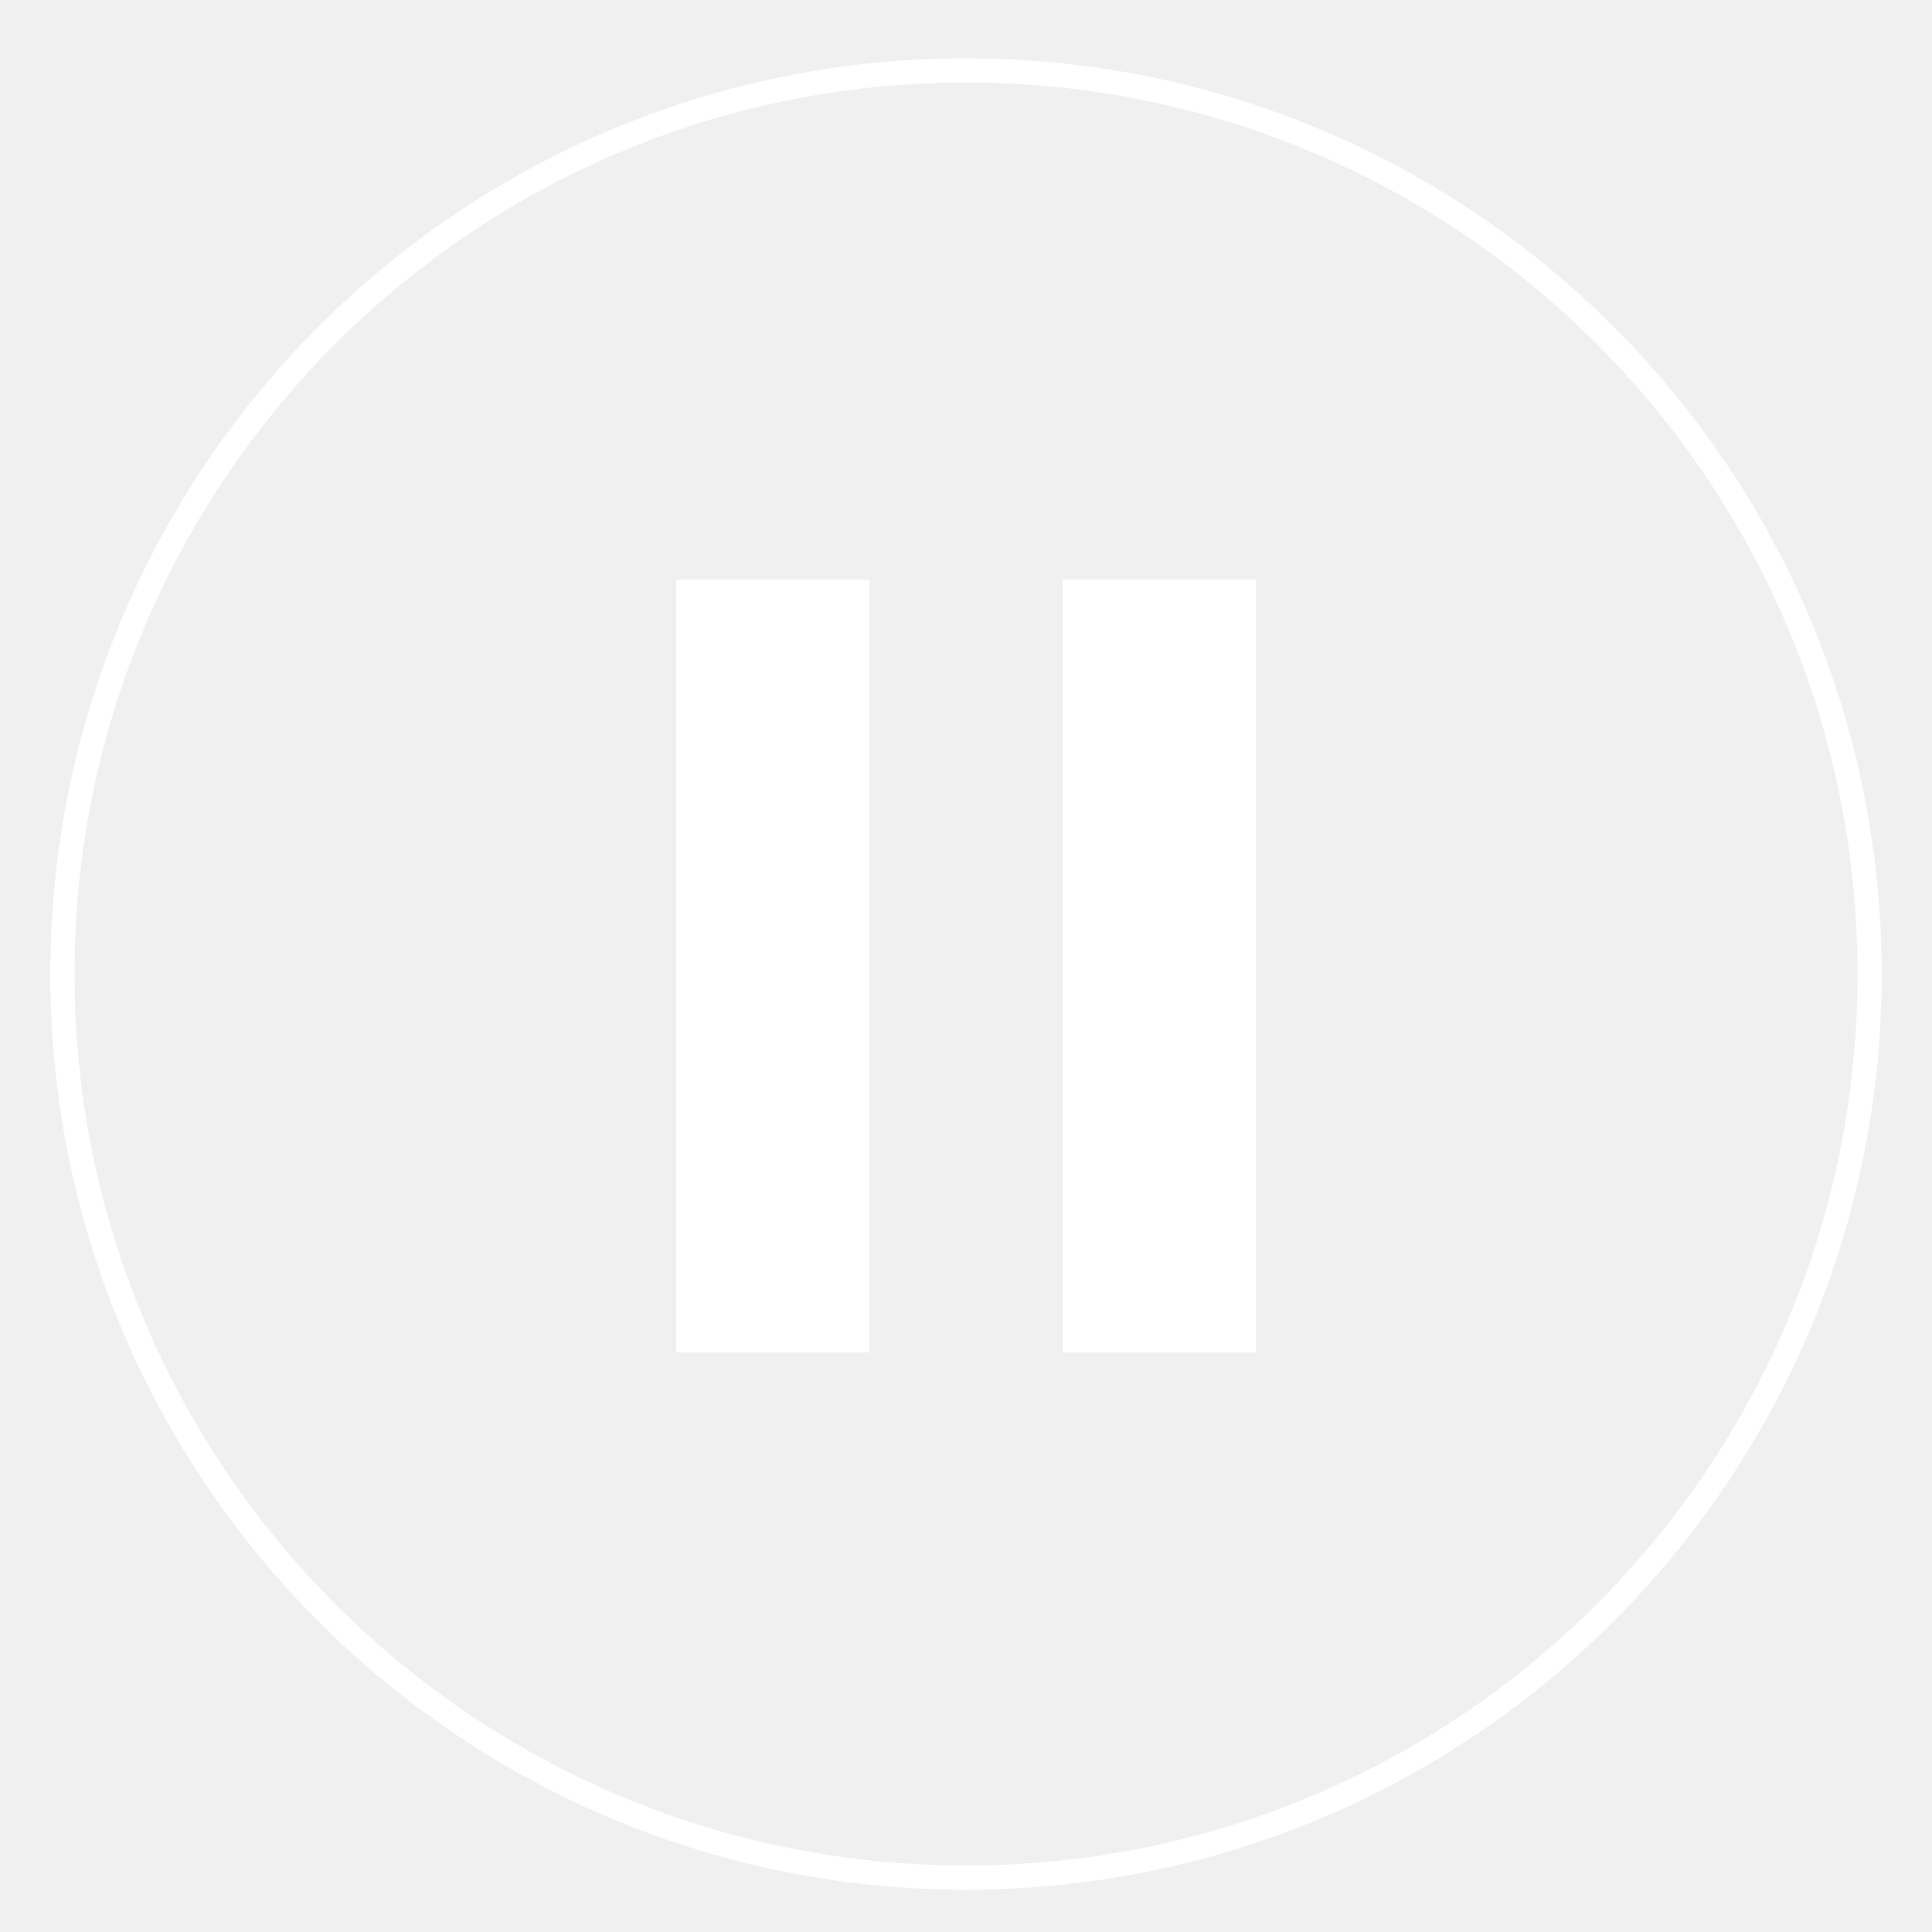
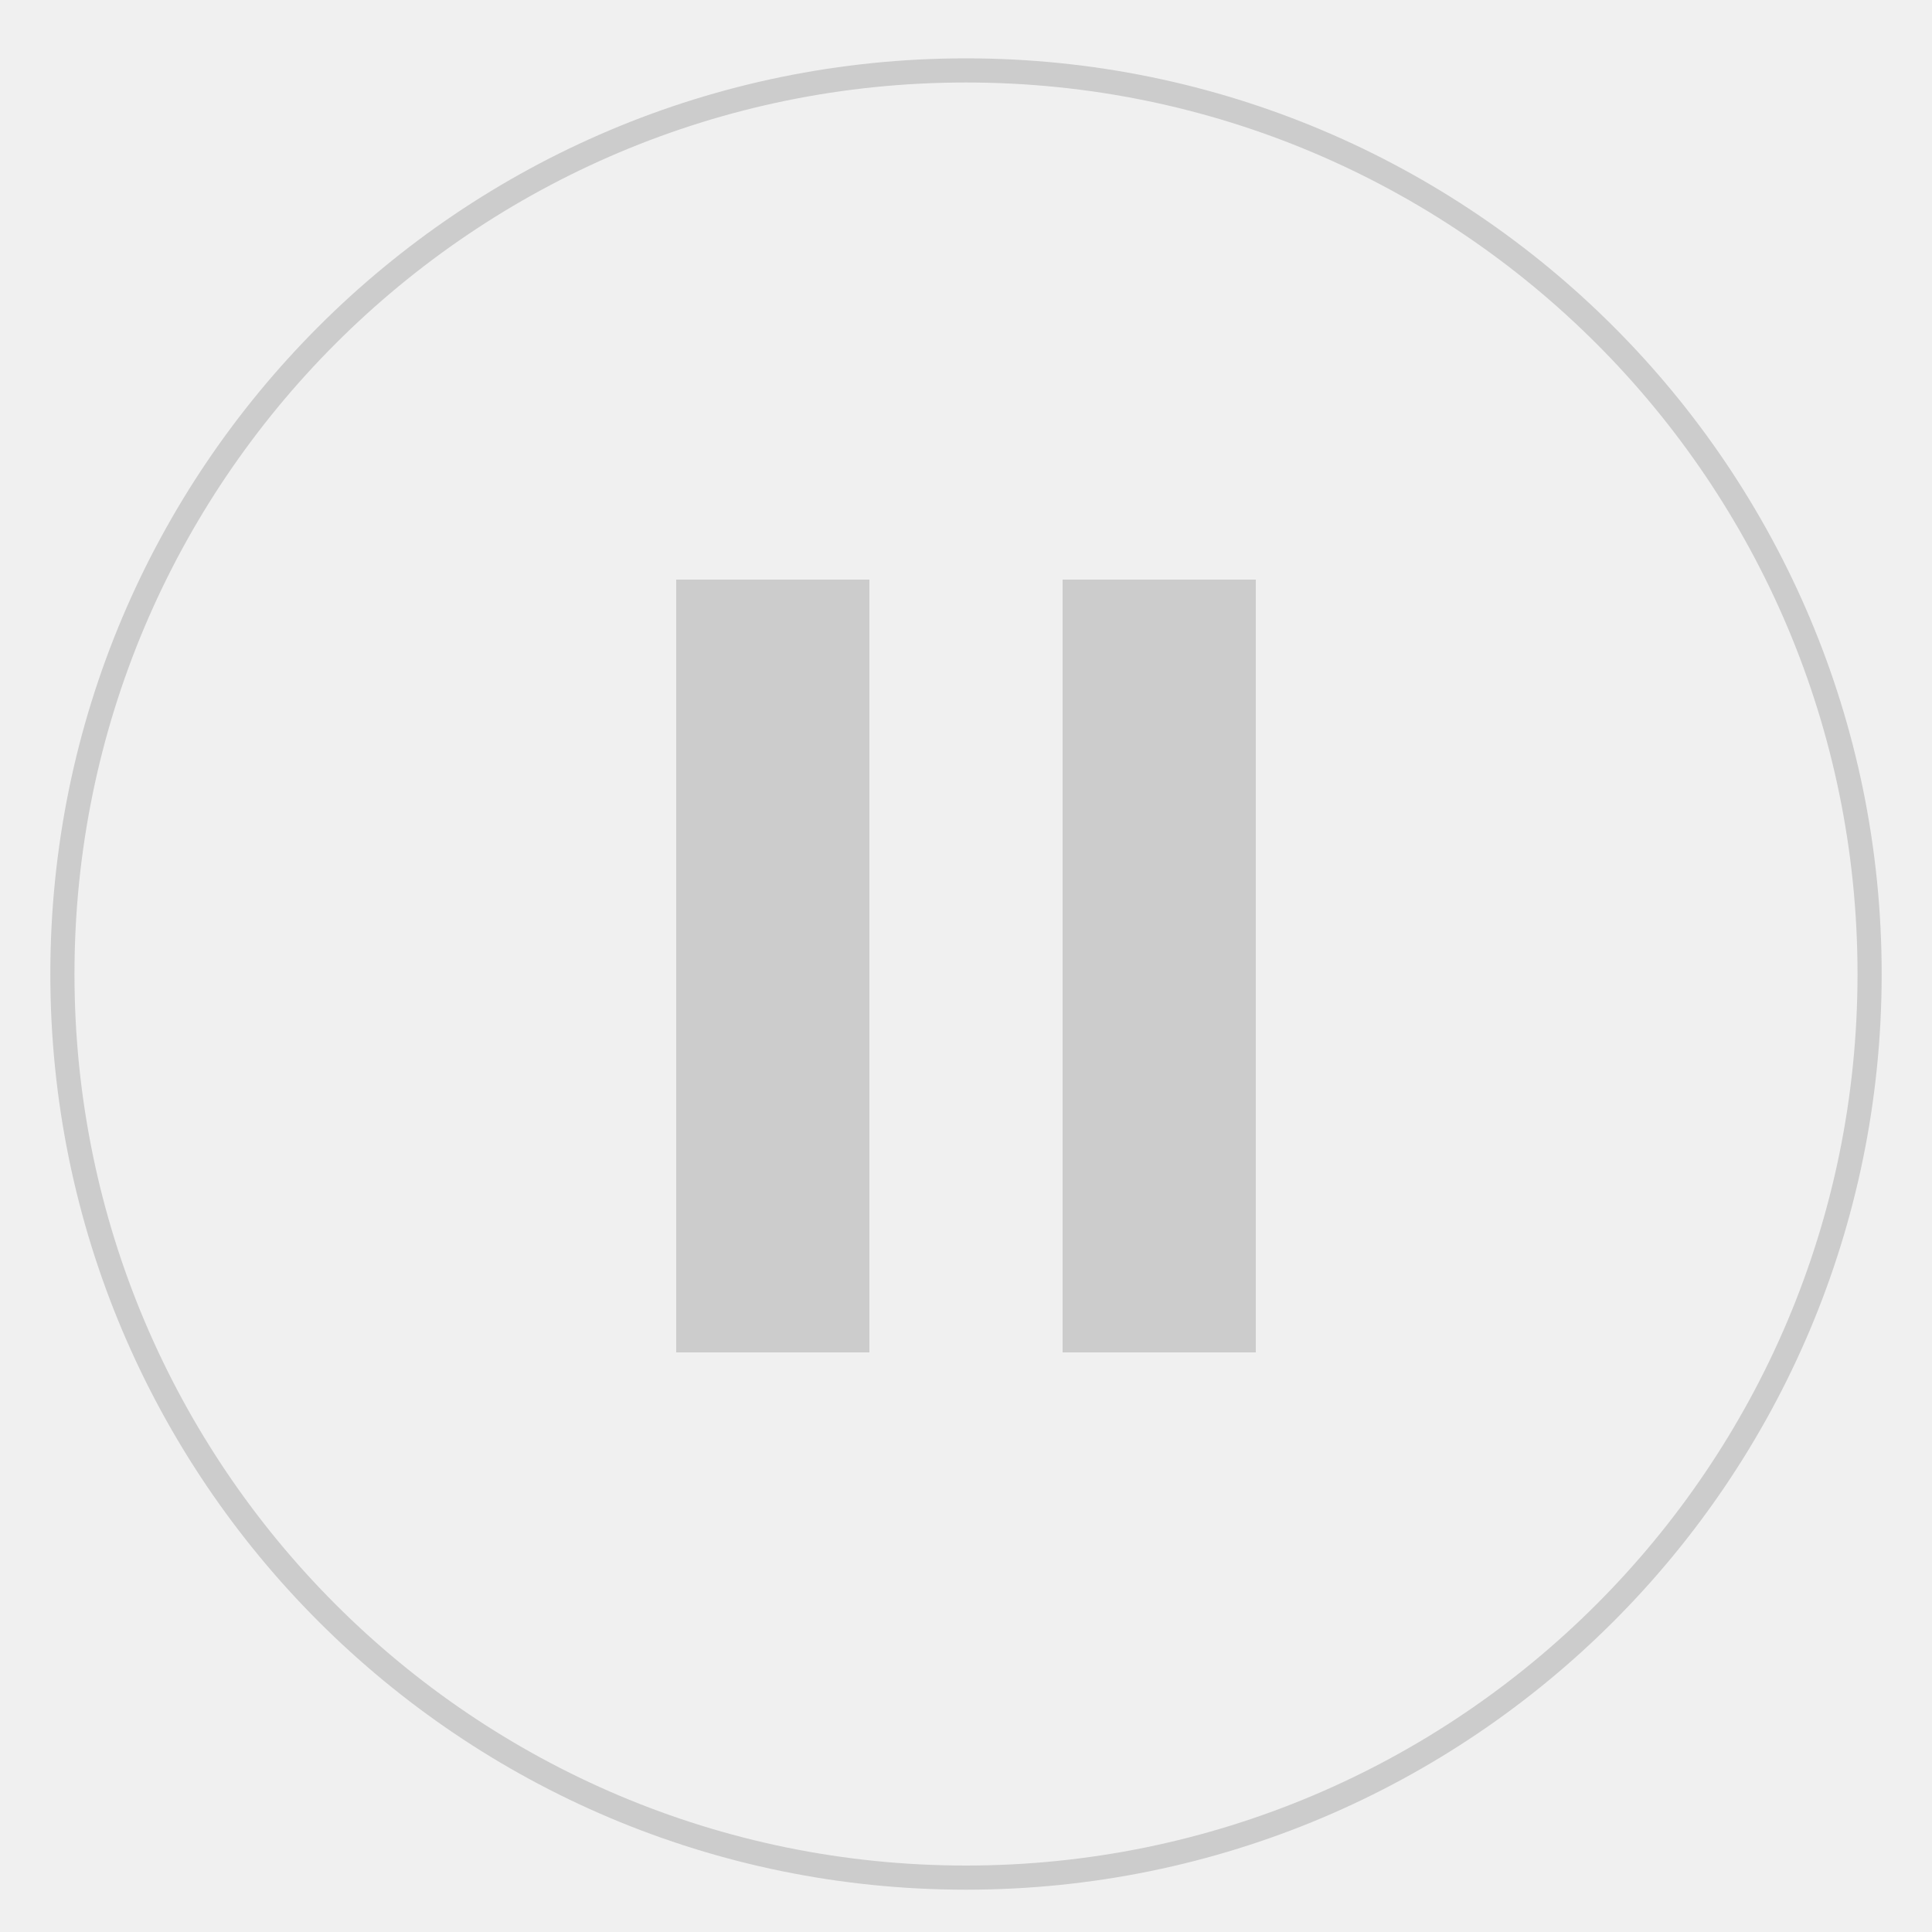
<svg xmlns="http://www.w3.org/2000/svg" version="1.1" id="Layer_1" x="0px" y="0px" width="20px" height="20px" viewBox="0 0 20 20" enable-background="new 0 0 20 20" xml:space="preserve">
  <g id="Page-1">
    <g id="Icons-AV" transform="translate(-42, -85)">
      <g id="pause-circle-outline" transform="translate(42, 85)">
-         <rect x="7" y="6" fill="#FFFFFF" width="2" height="8" />
-         <rect x="11" y="6" fill="#FFFFFF" width="2" height="8" />
+         <rect x="7" y="6" fill="#CCCCCC" width="2" height="8" />
+         <rect x="11" y="6" fill="#CCCCCC" width="2" height="8" />
      </g>
    </g>
  </g>
-   <circle fill="none" stroke="#FFFFFF" stroke-width="0.25" stroke-miterlimit="10" cx="10" cy="10.083" r="9.354" />
+   <circle fill="none" stroke="#CCCCCC" stroke-width="0.25" stroke-miterlimit="10" cx="10" cy="10.083" r="9.354" />
</svg>
